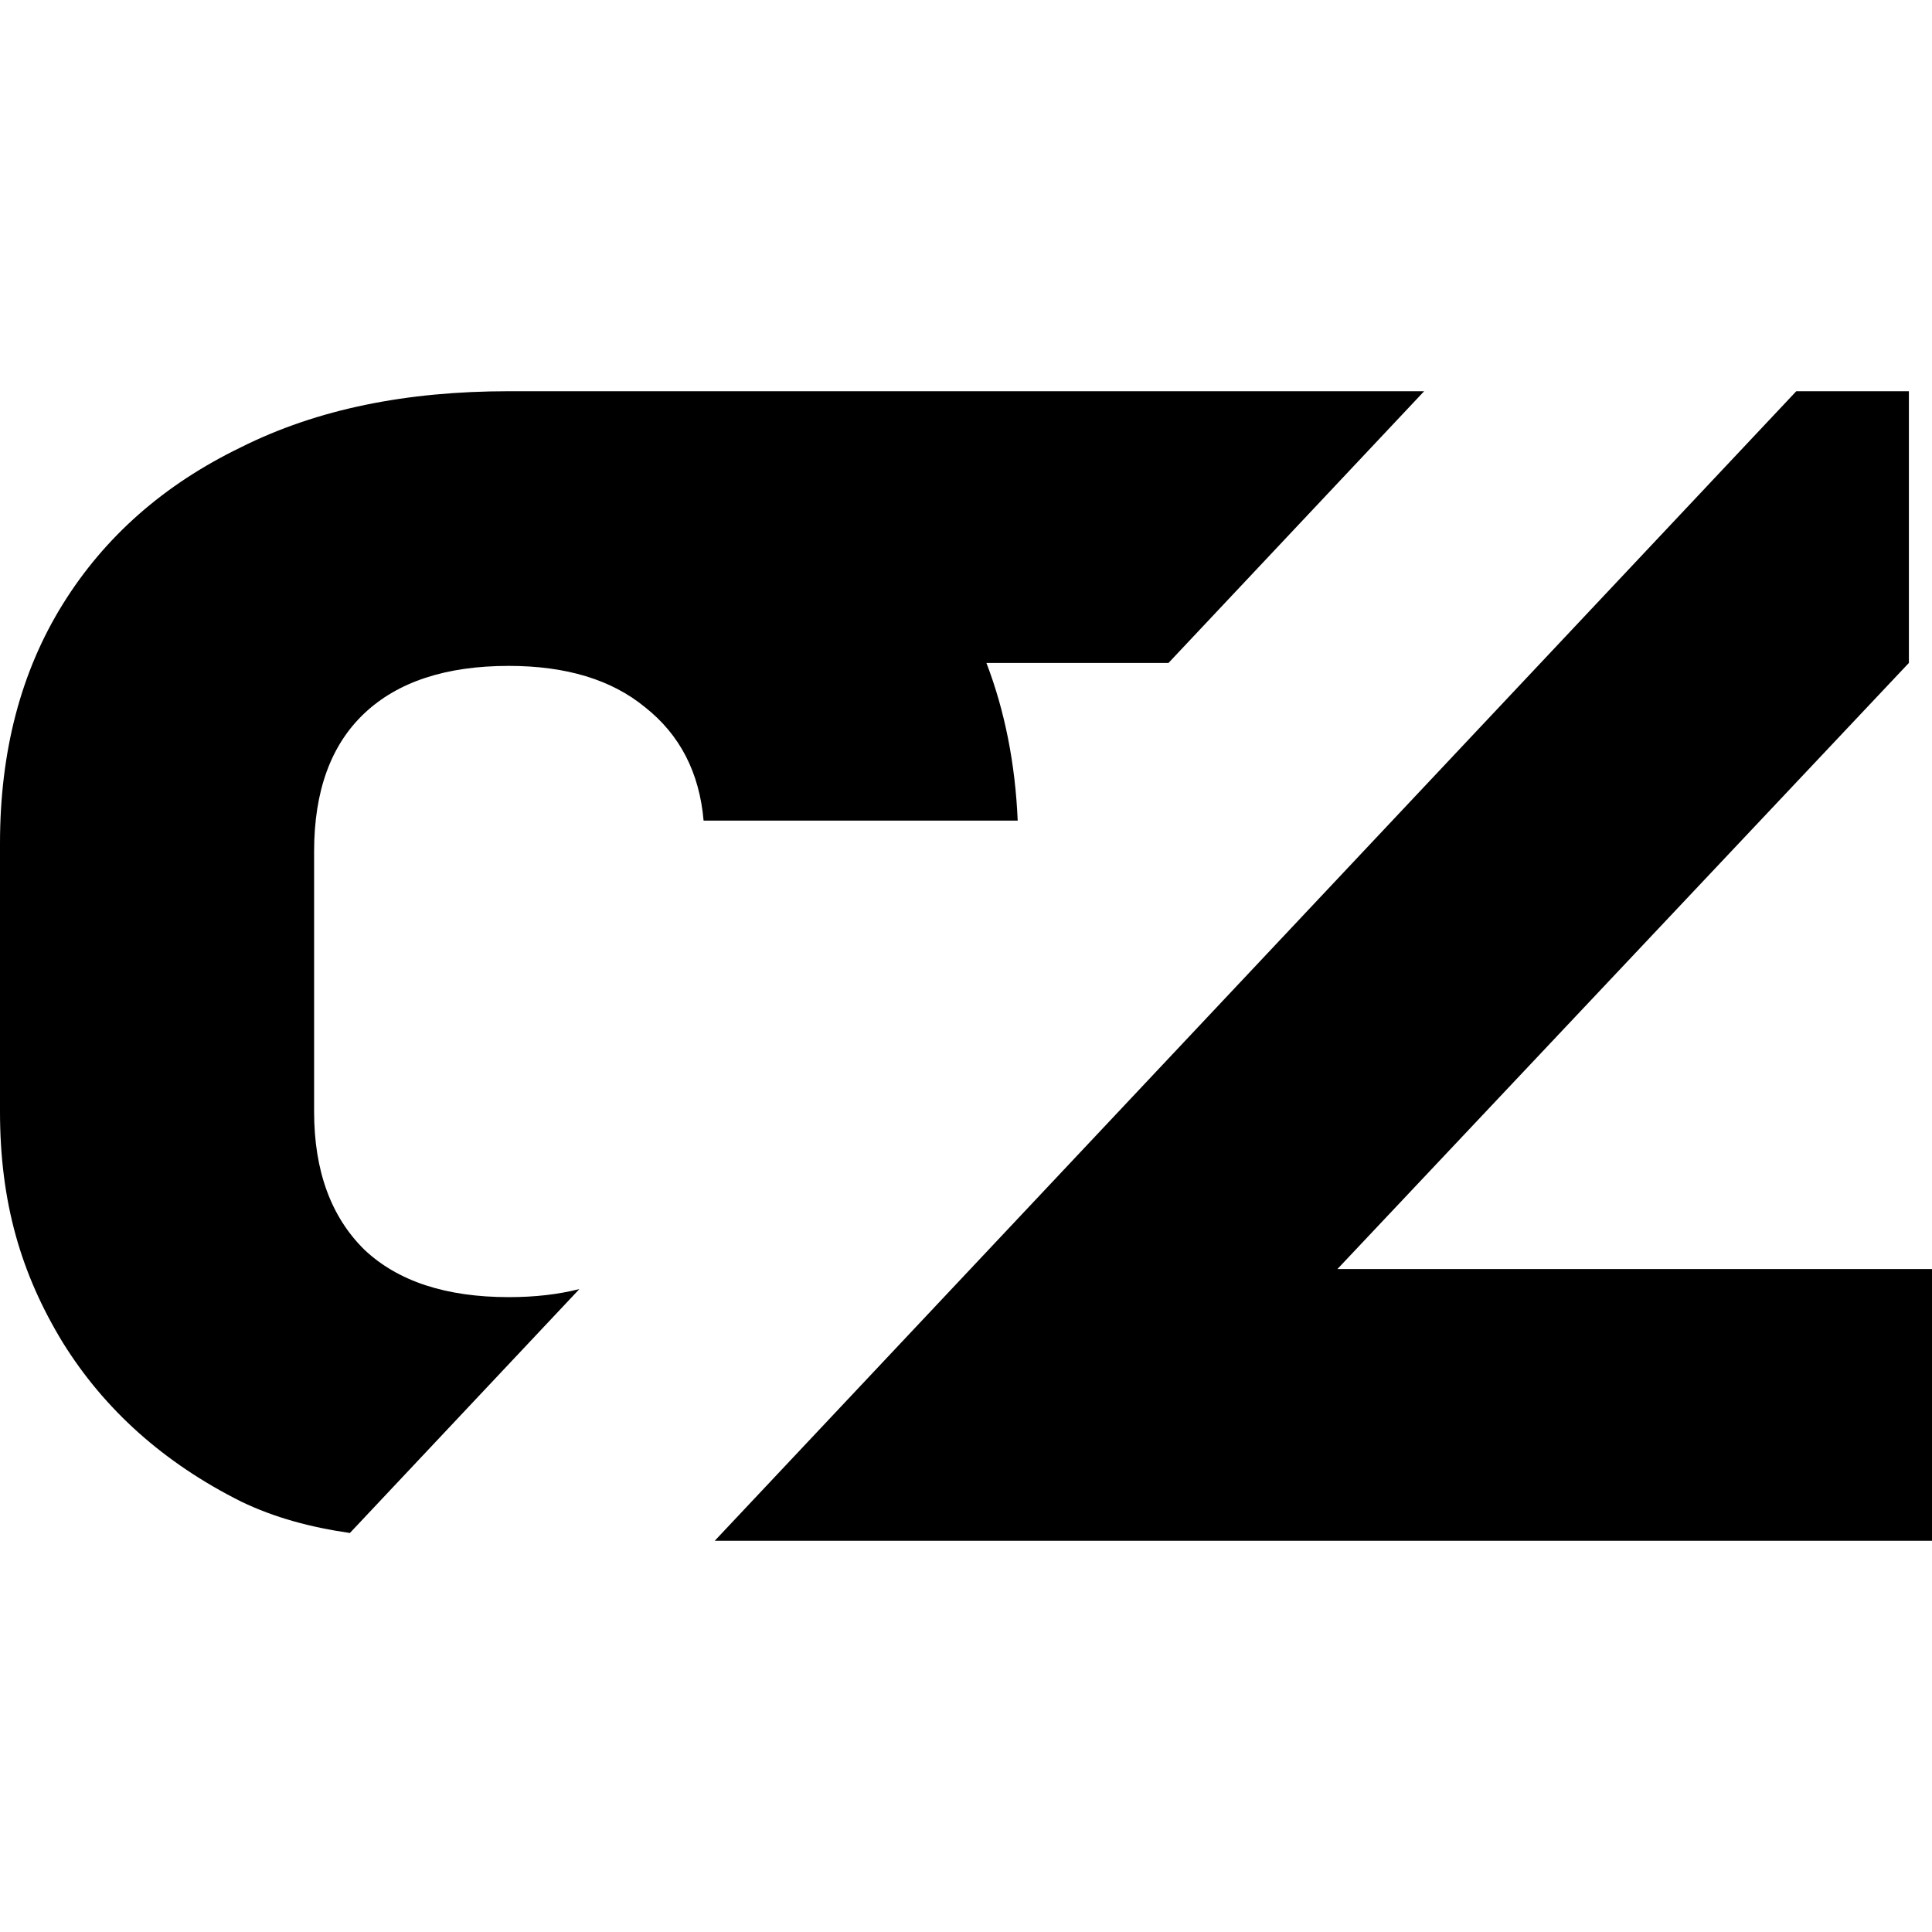
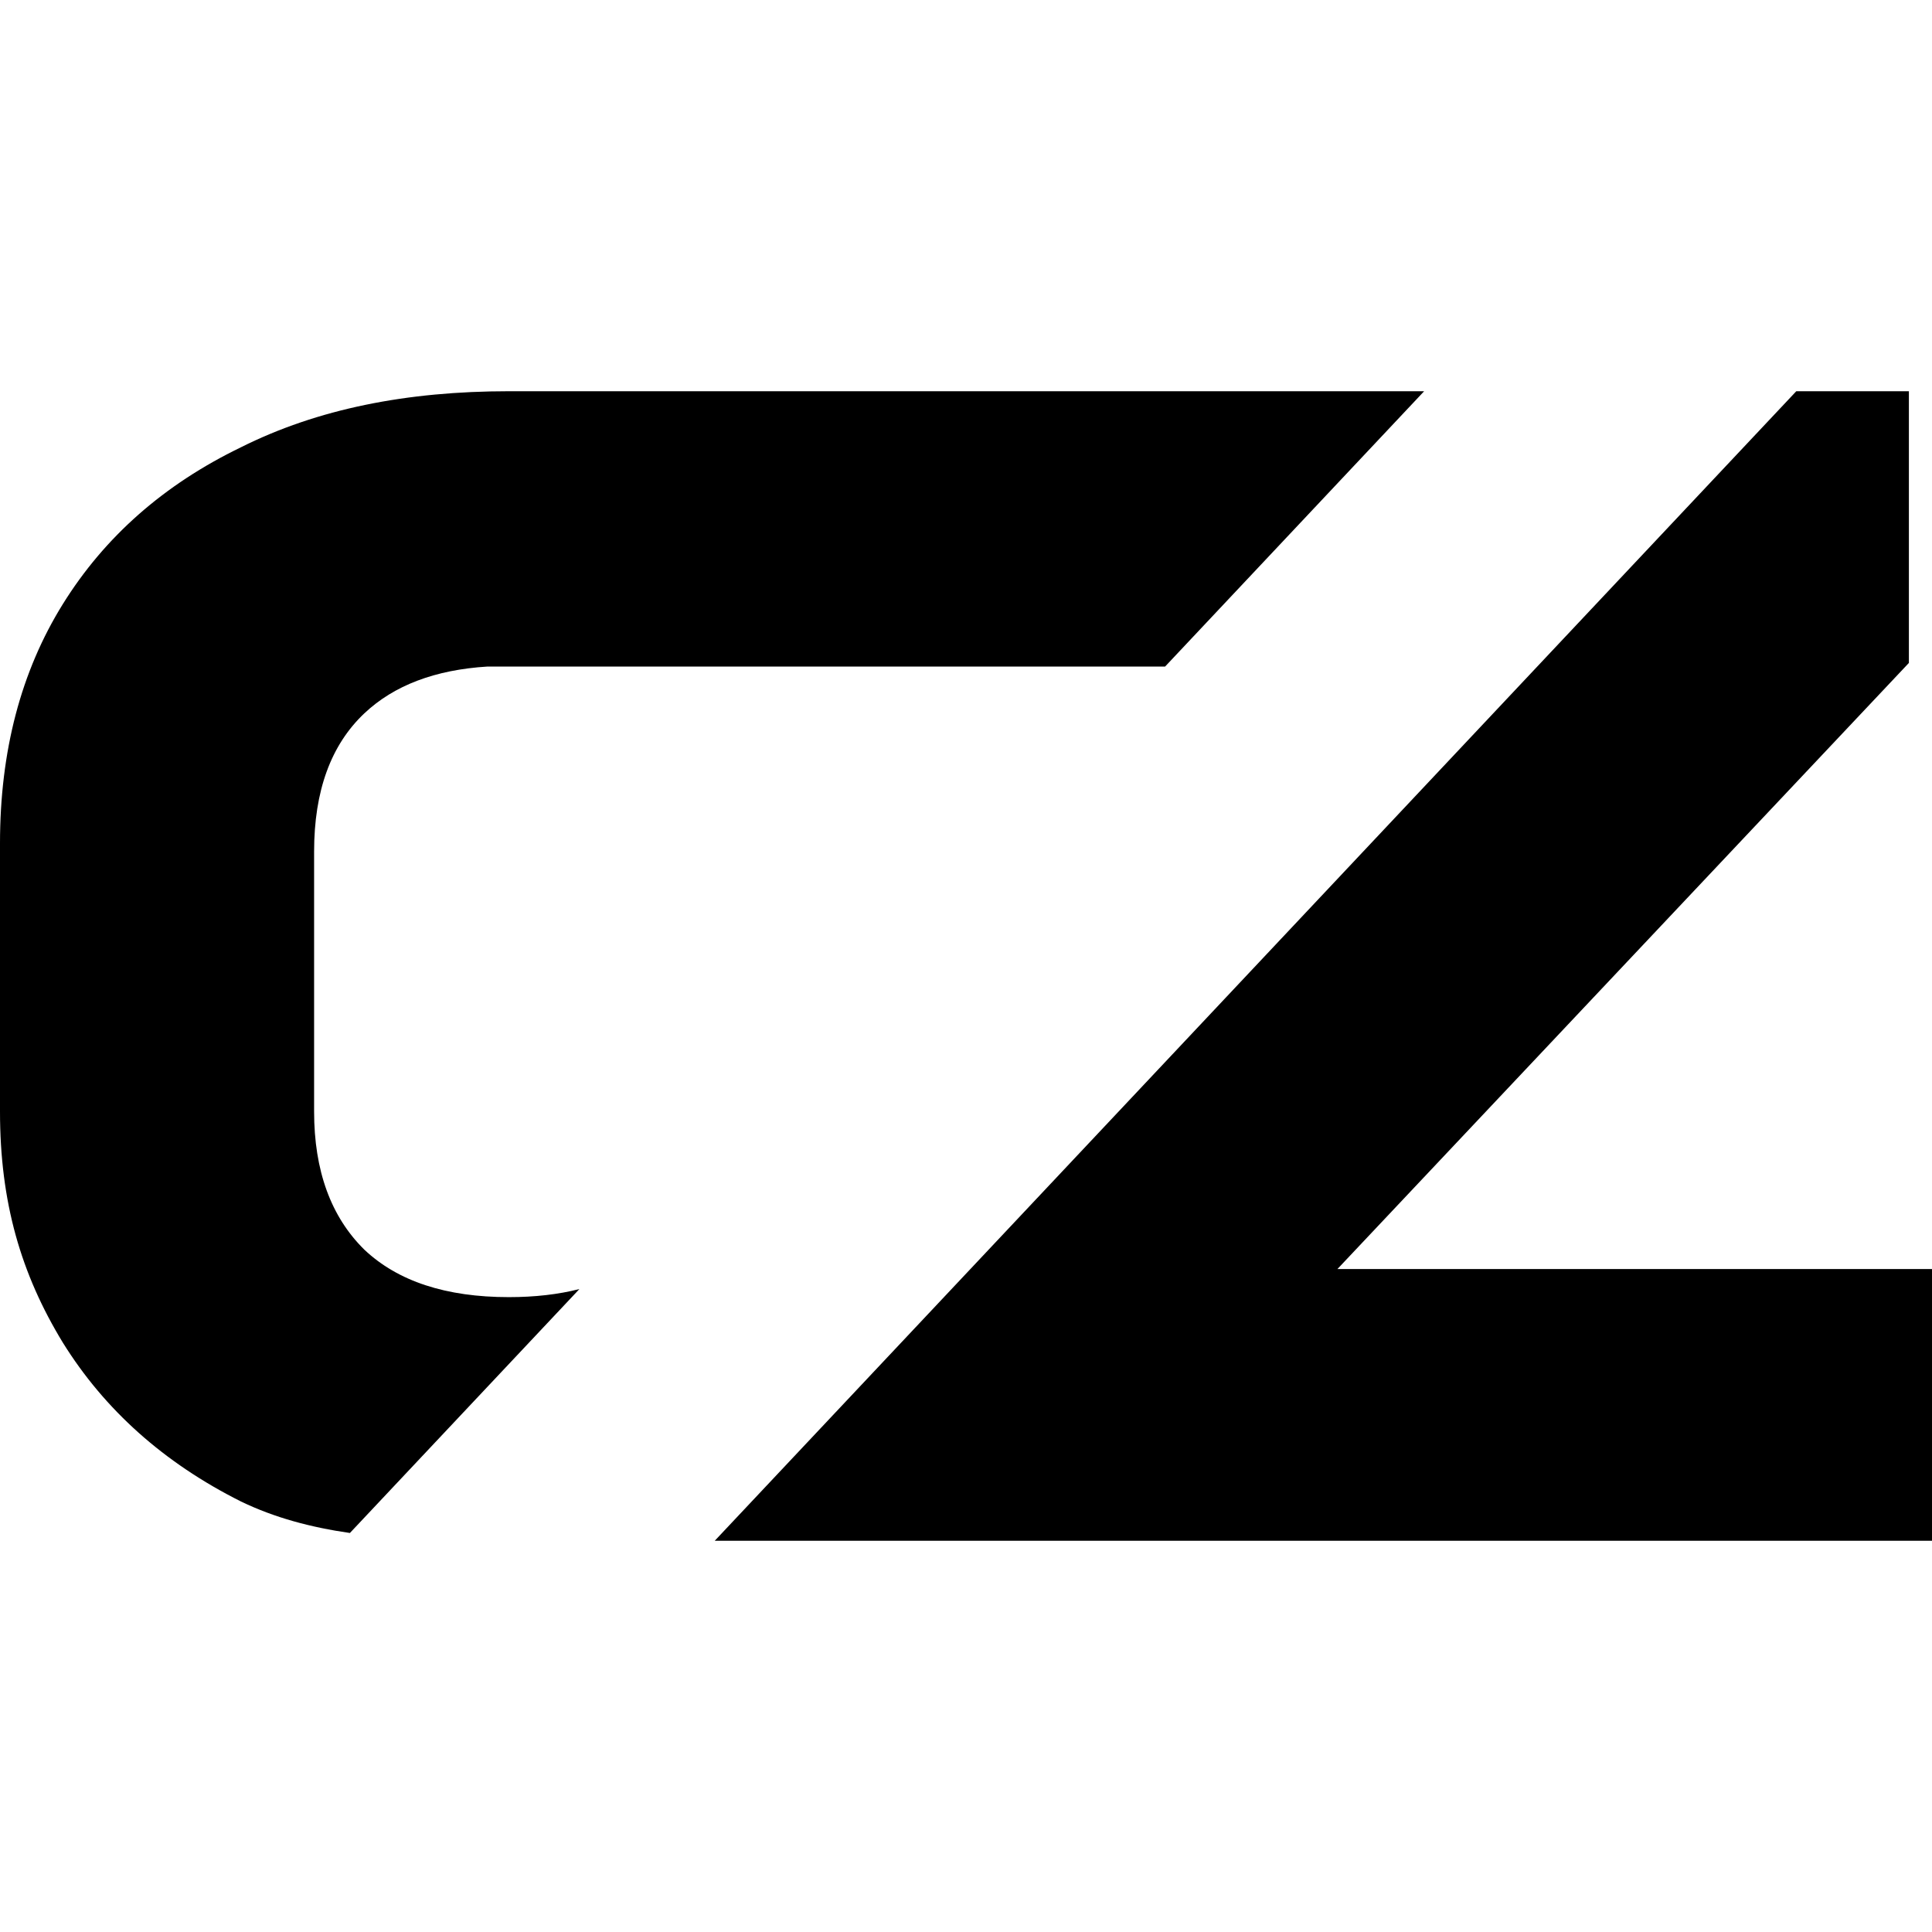
- <svg xmlns="http://www.w3.org/2000/svg" width="400" height="400" fill="currentColor" viewBox="0 0 400 400">
-   <path d="m395.215 137.254-118.32 125.491H400V319H147.979L371.903 81h23.312v56.254Zm-153.289 0h-37.697c3.814 9.944 5.973 20.916 6.474 32.641h-65.031c-.867-9.965-4.914-17.794-12.14-23.488-6.936-5.694-16.33-8.541-28.18-8.541-13.007 0-22.978 3.275-29.915 9.822-6.936 6.548-10.405 16.085-10.405 28.612v53.824c0 12.241 3.469 21.779 10.406 28.611 6.936 6.548 16.908 9.822 29.914 9.822 5.375 0 10.244-.559 14.609-1.672l-47.517 50.504c-8.036-1.159-15.565-3.143-22.587-6.538-15.896-7.972-28.18-18.932-36.85-32.881C4.336 263.735 0 248.913 0 230.124v-55.515c0-19.074 4.336-35.586 13.007-49.536 8.67-13.949 20.954-24.767 36.85-32.454C65.754 84.648 84.252 81 105.352 81h189.501l-52.927 56.254Z" />
+ <svg xmlns="http://www.w3.org/2000/svg" width="400" height="400" fill="none" viewBox="0 0 400 400">
+   <path fill="currentColor" d="m395.215 137.254-118.32 125.491H400V319H147.979L371.903 81h23.312v56.254ZM241.224 138H100.957c-10.88.67-19.386 3.899-25.52 9.688-6.936 6.548-10.405 16.085-10.405 28.612v53.824c0 12.241 3.469 21.779 10.406 28.611 6.936 6.548 16.908 9.822 29.914 9.822 5.375 0 10.244-.559 14.609-1.672l-47.517 50.504c-8.036-1.159-15.565-3.143-22.587-6.538-15.896-7.972-28.18-18.932-36.85-32.881C4.336 263.735 0 248.913 0 230.124v-55.515c0-19.074 4.336-35.586 13.007-49.536 8.67-13.949 20.954-24.767 36.85-32.454C65.754 84.648 84.252 81 105.352 81h189.501l-53.629 57Z" />
</svg>
